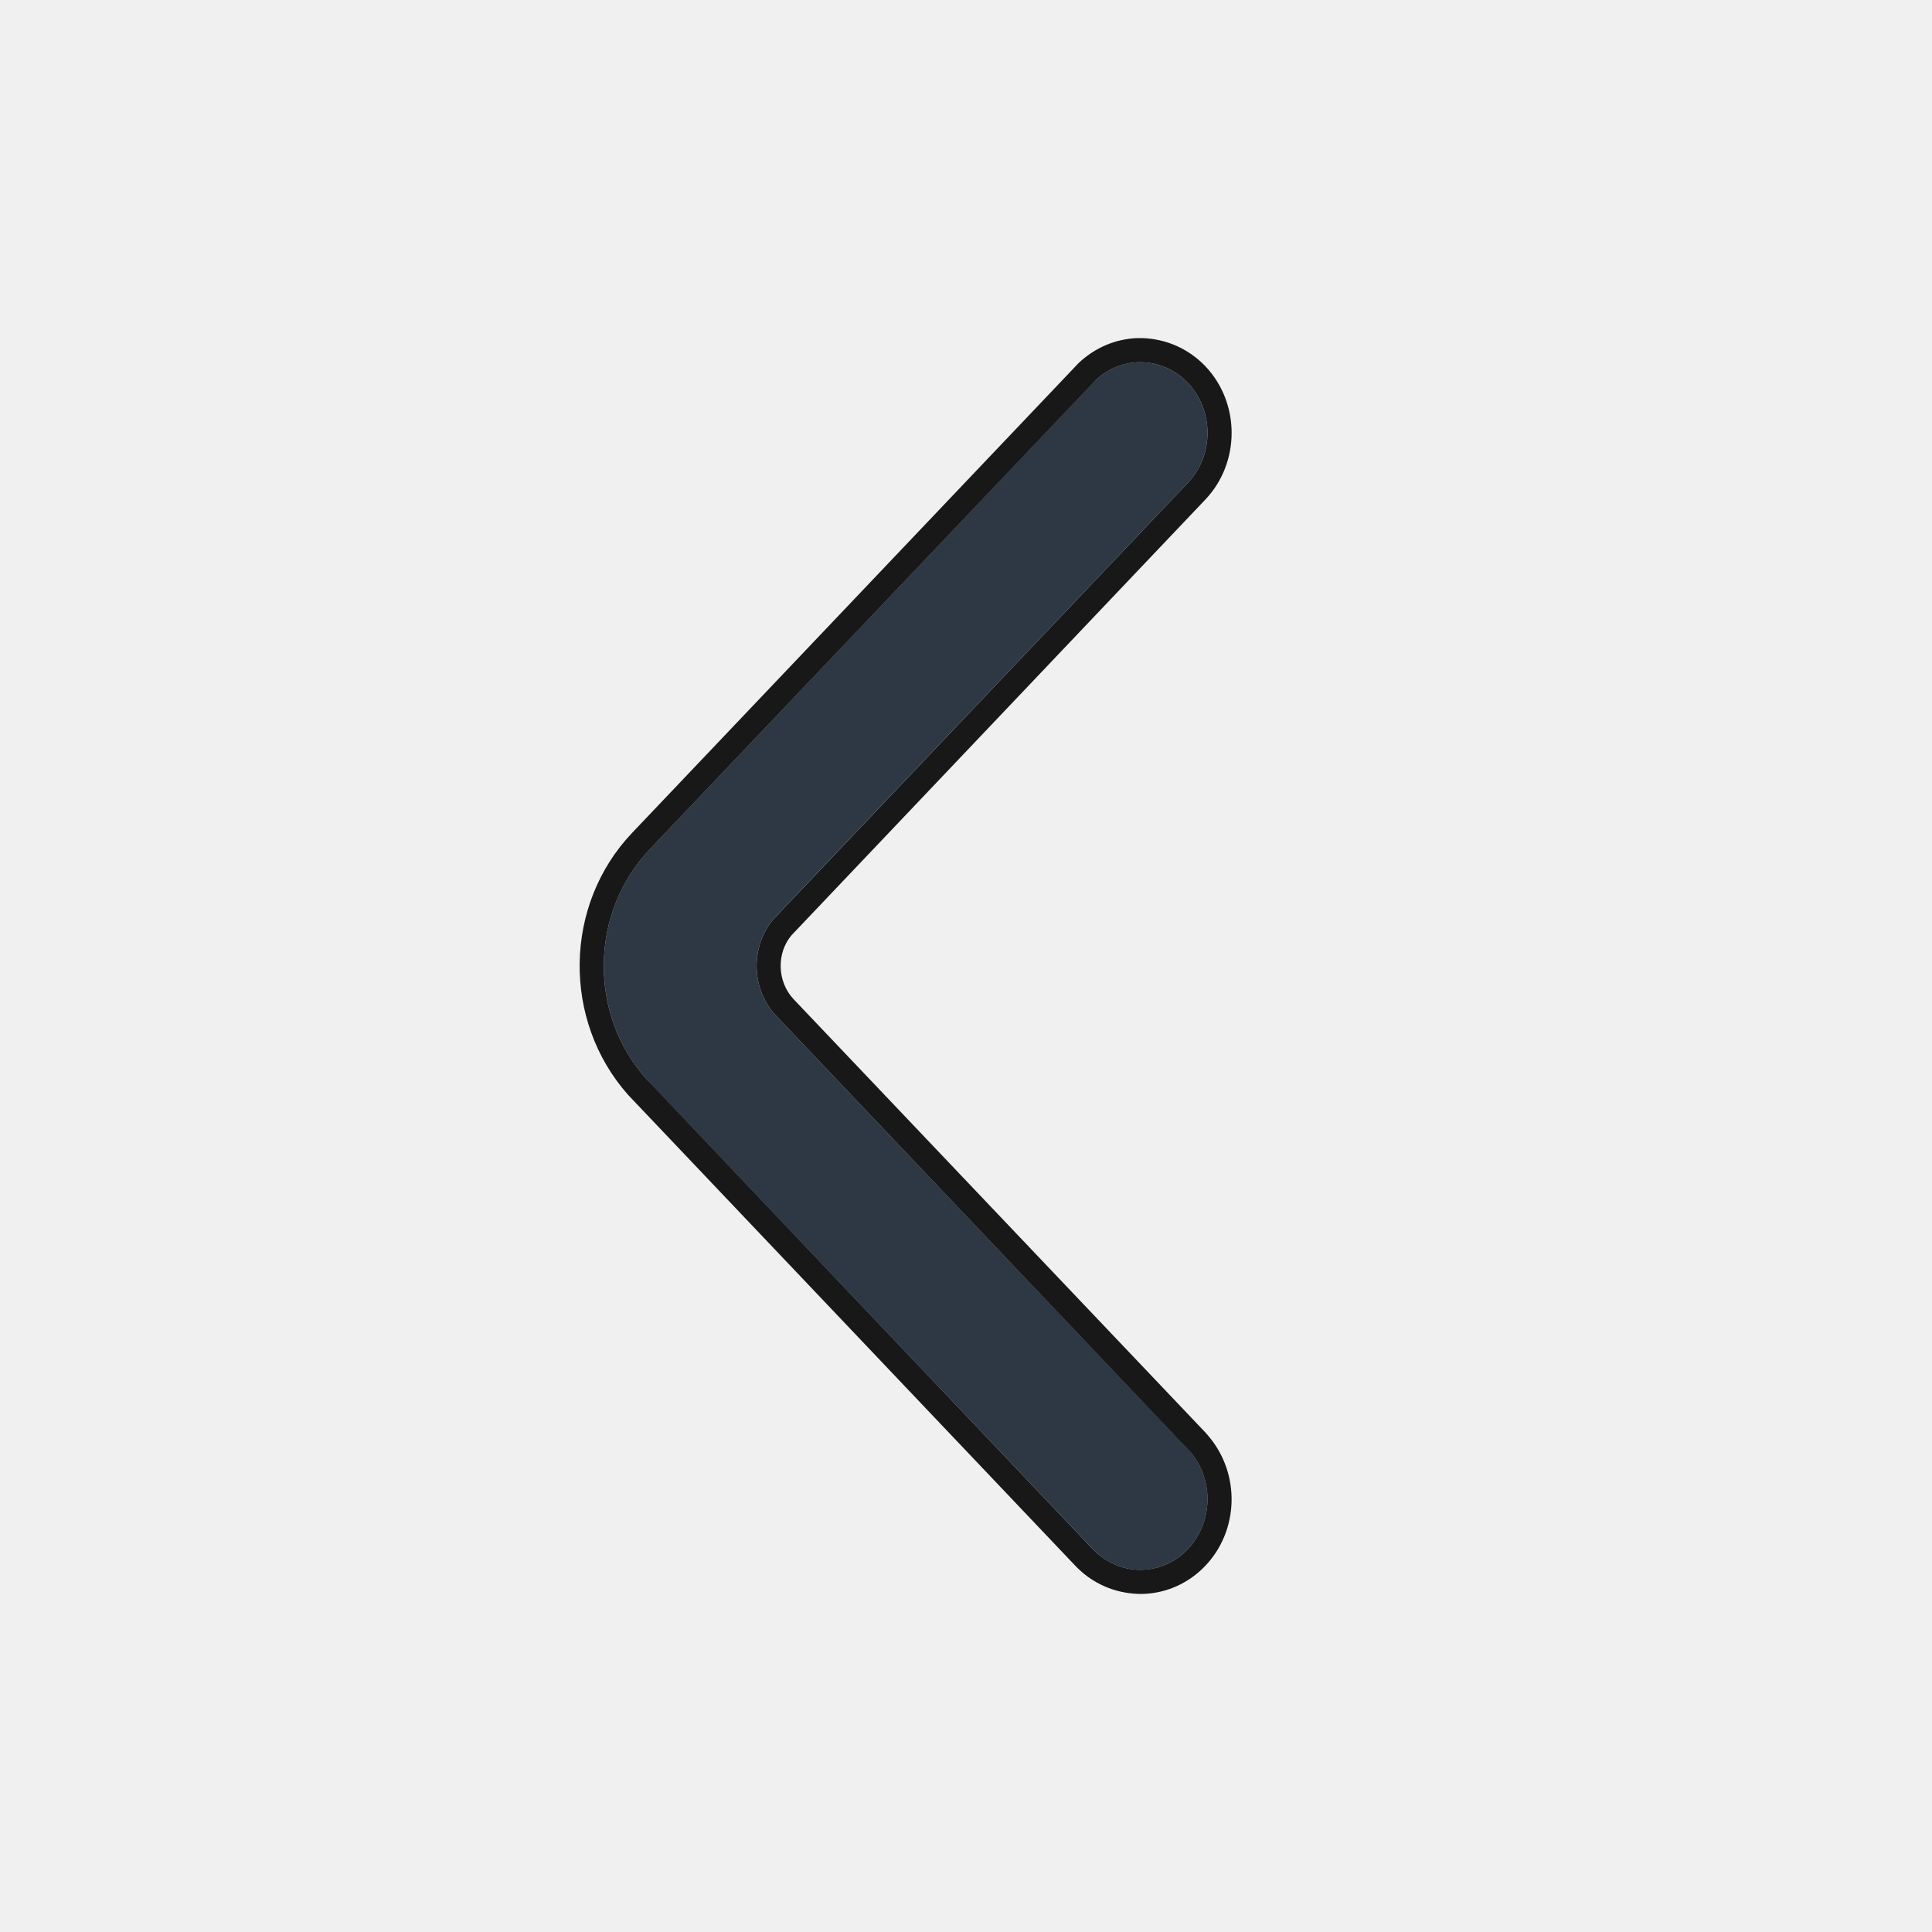
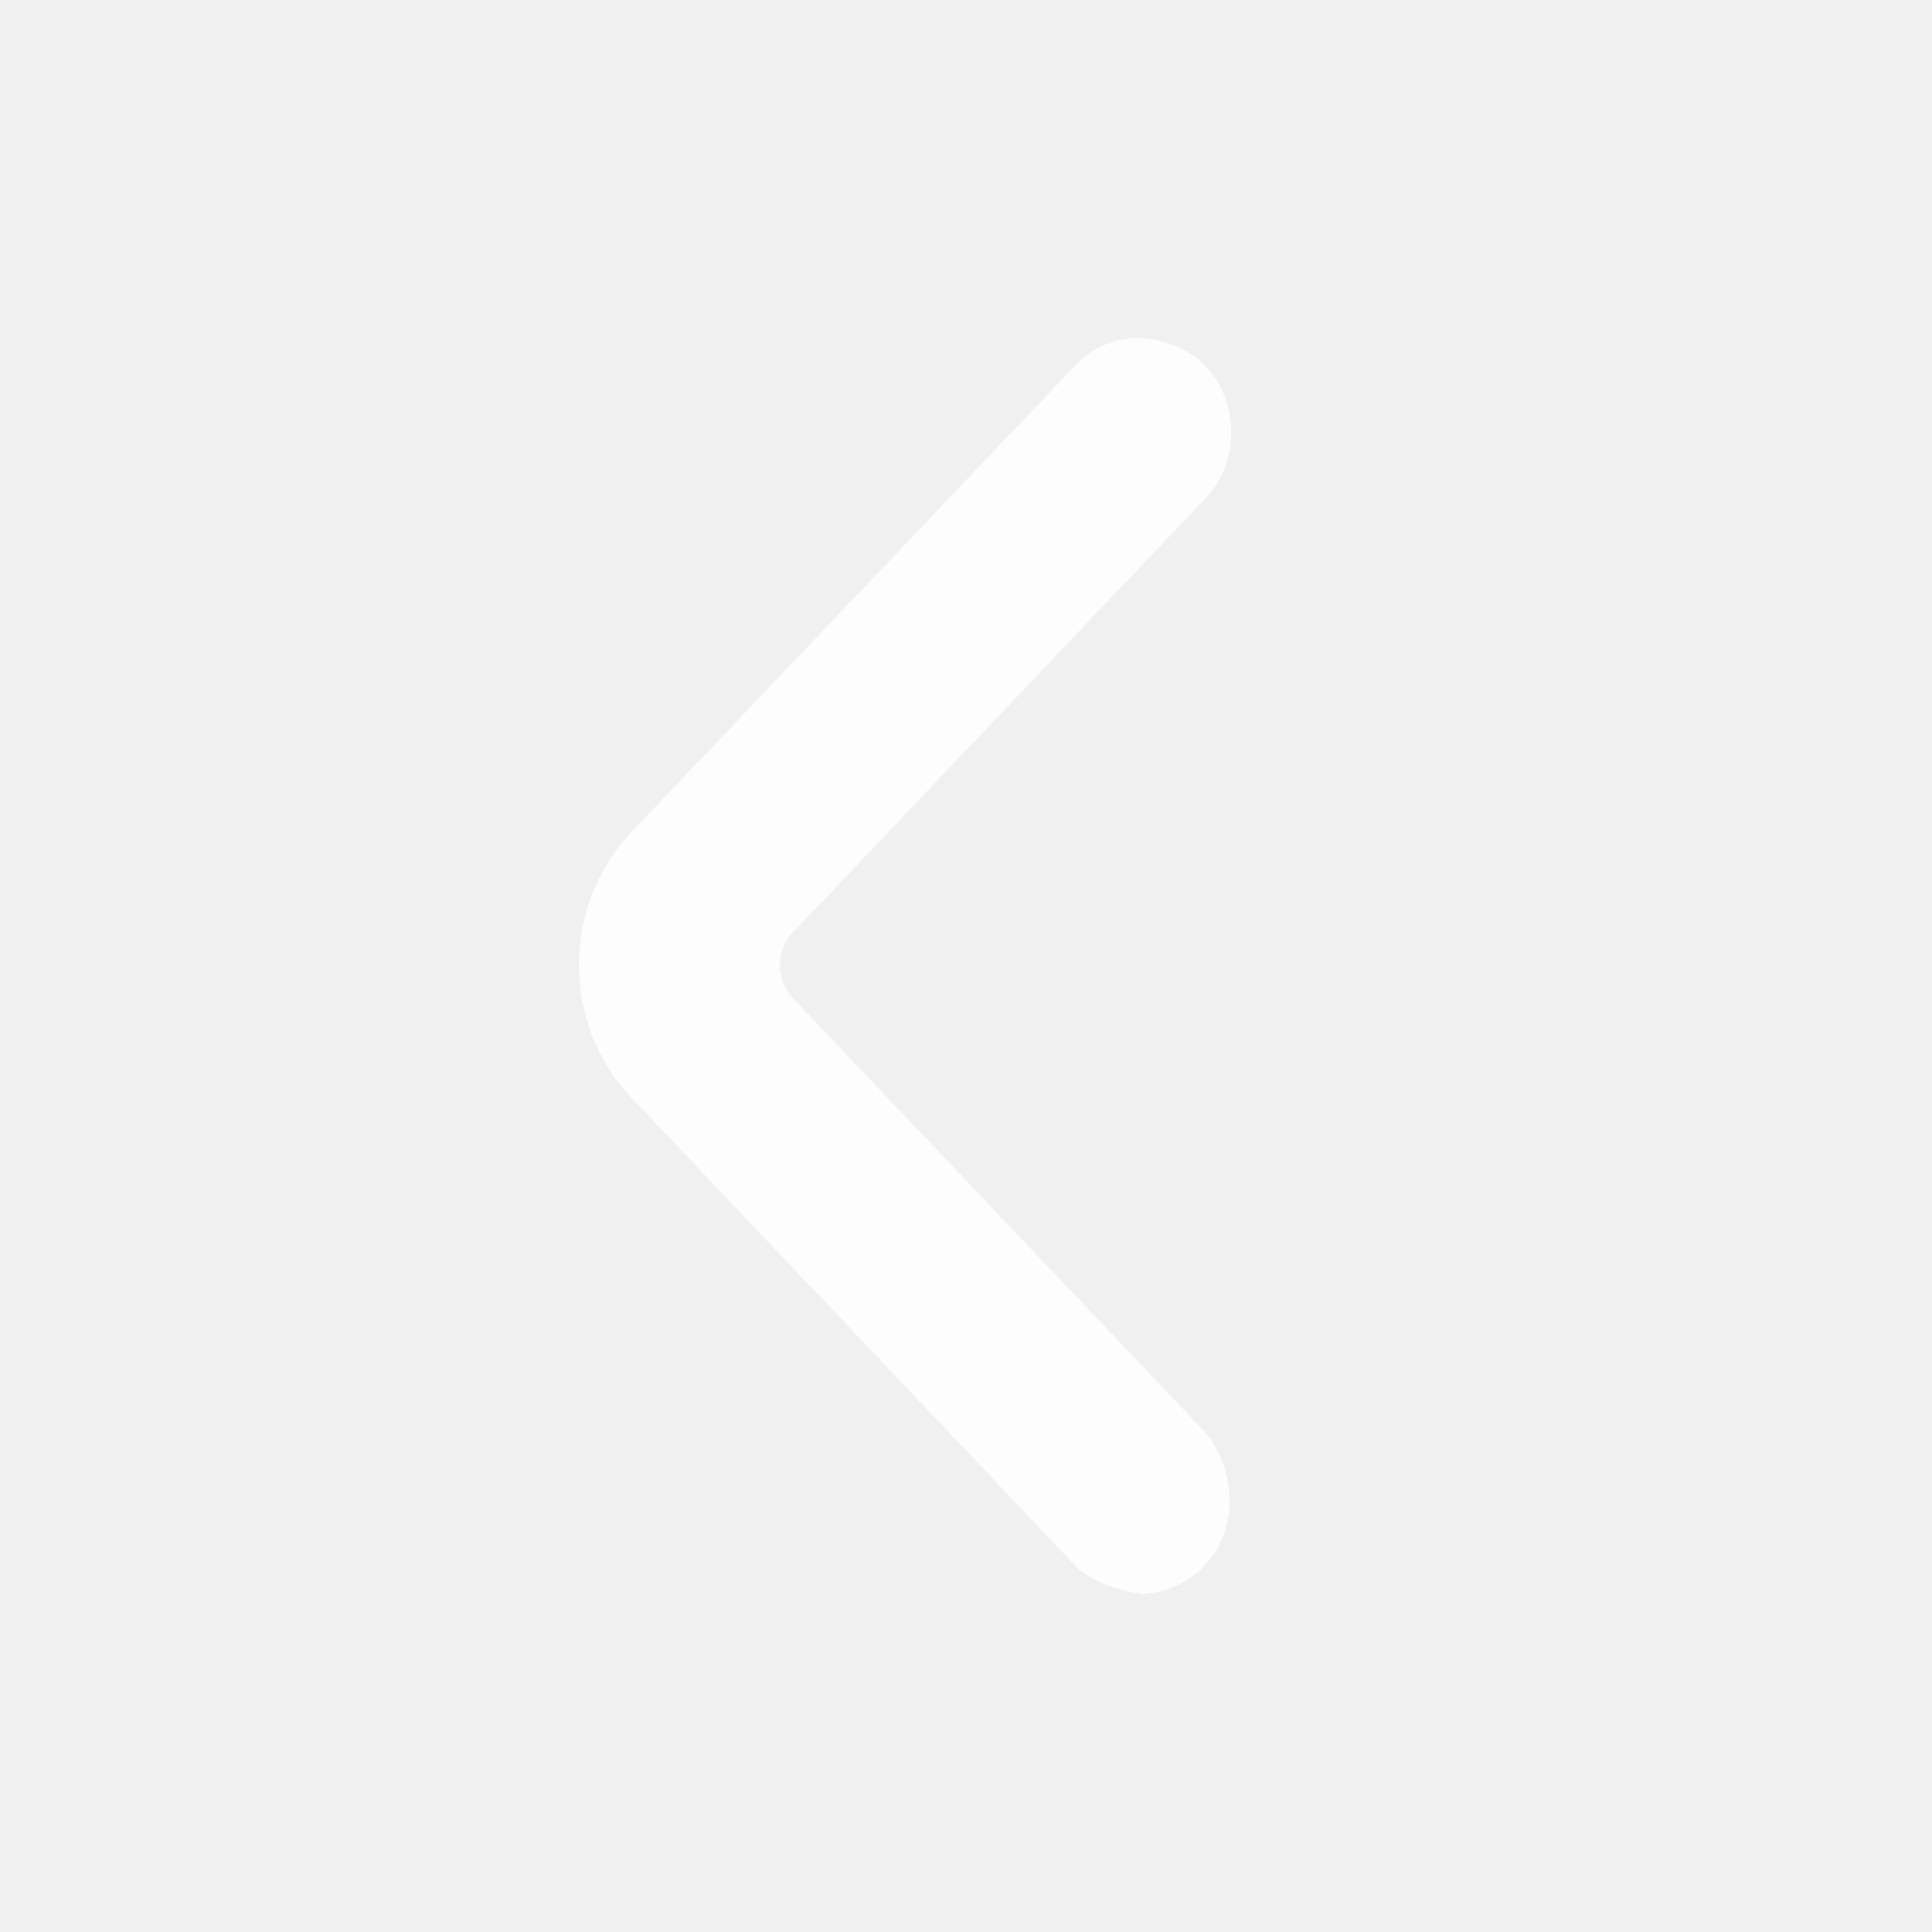
- <svg xmlns="http://www.w3.org/2000/svg" width="16px" height="16px" viewBox="0 0 16 16" version="1.1">
-   <g id="页面-1" stroke="none" stroke-width="1" fill="none" fill-rule="evenodd">
-     <g id="普通笔记本---优先4:3-pad-横屏启动" transform="translate(-297, -210)">
-       <g id="Templates/Design-size/PC/Window/Immersive/focus" transform="translate(285, 190)">
-         <g id="编组-6" transform="translate(12, 16)">
-           <g id="返回" transform="translate(0, 4)">
-             <rect id="最大化" x="0" y="0" width="16" height="16" />
-             <path d="M5.926,3.148 L5.949,3.171 L9.62,7.034 C10.116,7.557 10.126,8.397 9.651,8.932 L9.62,8.966 L5.949,12.829 C5.854,12.929 5.732,12.986 5.607,12.998 L5.573,13 L5.539,13 C5.402,12.996 5.267,12.939 5.163,12.829 C4.953,12.608 4.946,12.256 5.14,12.026 L5.163,12.001 L8.571,8.414 C8.781,8.193 8.788,7.841 8.594,7.611 L8.571,7.586 L5.163,3.999 C4.946,3.77 4.946,3.4 5.163,3.171 C5.268,3.061 5.404,3.004 5.541,3 L5.575,3 C5.701,3.005 5.826,3.054 5.926,3.148 Z" id="路径" fill-opacity="0.9" fill="#182431" fill-rule="nonzero" transform="translate(7.5, 8) scale(-1, 1) translate(-7.5, -8) " />
-             <path d="M5.583,2.8 L5.542,2.8 C5.342,2.806 5.157,2.888 5.018,3.033 C4.728,3.339 4.728,3.831 5.018,4.137 L8.445,7.745 C8.571,7.893 8.565,8.131 8.427,8.276 L5.018,11.863 L4.992,11.893 C4.727,12.205 4.739,12.673 5.018,12.967 C5.156,13.112 5.34,13.194 5.533,13.2 L5.574,13.2 L5.62,13.197 C5.803,13.18 5.968,13.1 6.095,12.967 L9.799,9.067 C10.346,8.45 10.332,7.493 9.765,6.897 L6.067,3.006 C5.93,2.877 5.76,2.807 5.583,2.8 Z M5.576,3 C5.701,3.005 5.826,3.054 5.926,3.148 L9.62,7.034 C10.116,7.557 10.127,8.397 9.651,8.932 L5.95,12.829 C5.854,12.929 5.732,12.986 5.608,12.998 L5.574,13 L5.539,13 C5.403,12.996 5.267,12.939 5.163,12.829 C4.954,12.608 4.946,12.256 5.141,12.026 L8.571,8.414 C8.781,8.193 8.788,7.841 8.594,7.611 L5.163,3.999 C4.946,3.77 4.946,3.4 5.163,3.171 C5.268,3.061 5.404,3.004 5.541,3 L5.576,3 Z" id="路径" fill-opacity="0.9" fill="#000000" fill-rule="nonzero" transform="translate(7.500148, 8.000001) scale(-1, 1) translate(-7.500148, -8.000001) " />
-           </g>
-         </g>
-       </g>
-     </g>
+ <svg xmlns="http://www.w3.org/2000/svg" width="16" height="16" viewBox="0 0 16 16" fill="none">
+   <defs>
+     <clipPath id="clip15_14507">
+       <rect id="返回-浅色" width="16" height="16" fill="white" fill-opacity="0" />
+     </clipPath>
+   </defs>
+   <g clip-path="url(#clip15_14507)">
+     <path id="矢量 1" d="M9.98 3.03C9.84 2.88 9.61 2.8 9.41 2.8C9.24 2.8 9.07 2.87 8.93 3L5.23 6.89C4.66 7.49 4.65 8.45 5.2 9.06L8.9 12.96C9.03 13.1 9.28 13.18 9.46 13.2C9.66 13.19 9.84 13.11 9.98 12.96C10.26 12.67 10.24 12.17 9.98 11.86L6.57 8.27C6.43 8.13 6.42 7.89 6.55 7.74L9.98 4.13C10.27 3.83 10.27 3.33 9.98 3.03ZM9.83 3.17C9.94 3.28 10 3.43 10 3.58C10 3.43 9.94 3.28 9.83 3.17ZM6.4 7.61C6.31 7.72 6.26 7.86 6.26 8C6.26 7.86 6.31 7.72 6.4 7.61Z" fill="#FFFFFF" fill-opacity="0.859" fill-rule="evenodd" />
  </g>
</svg>
